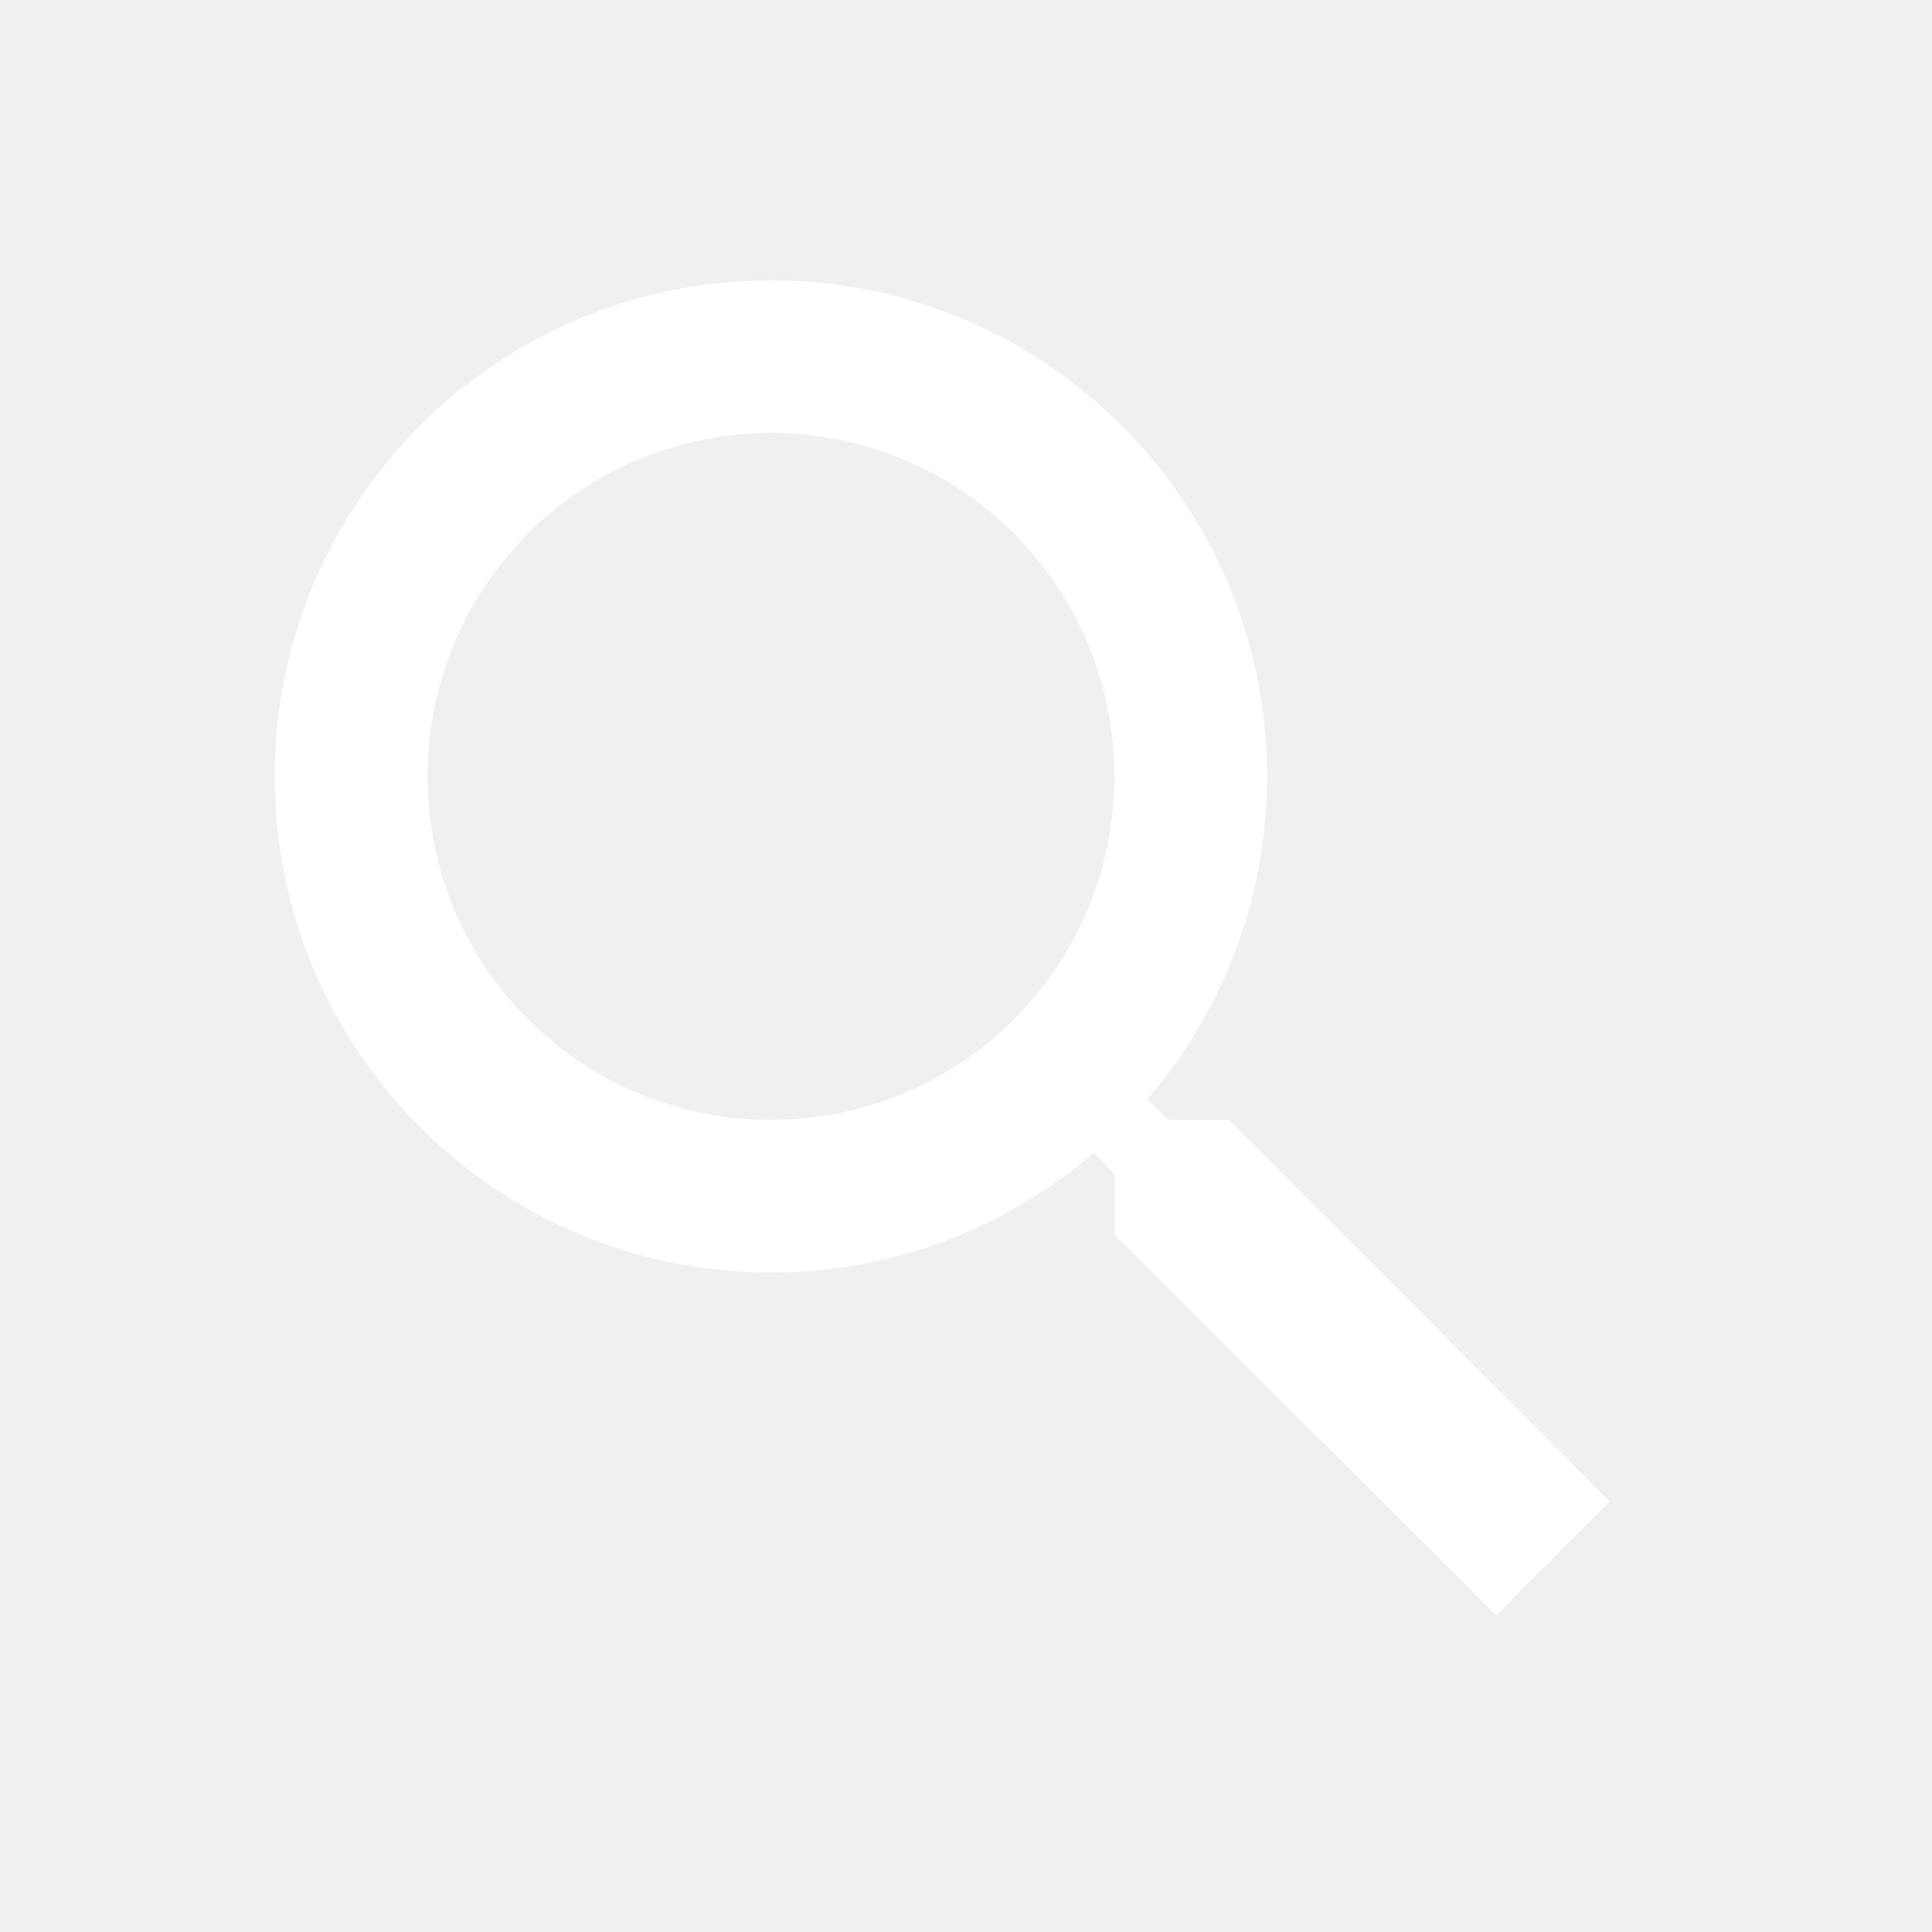
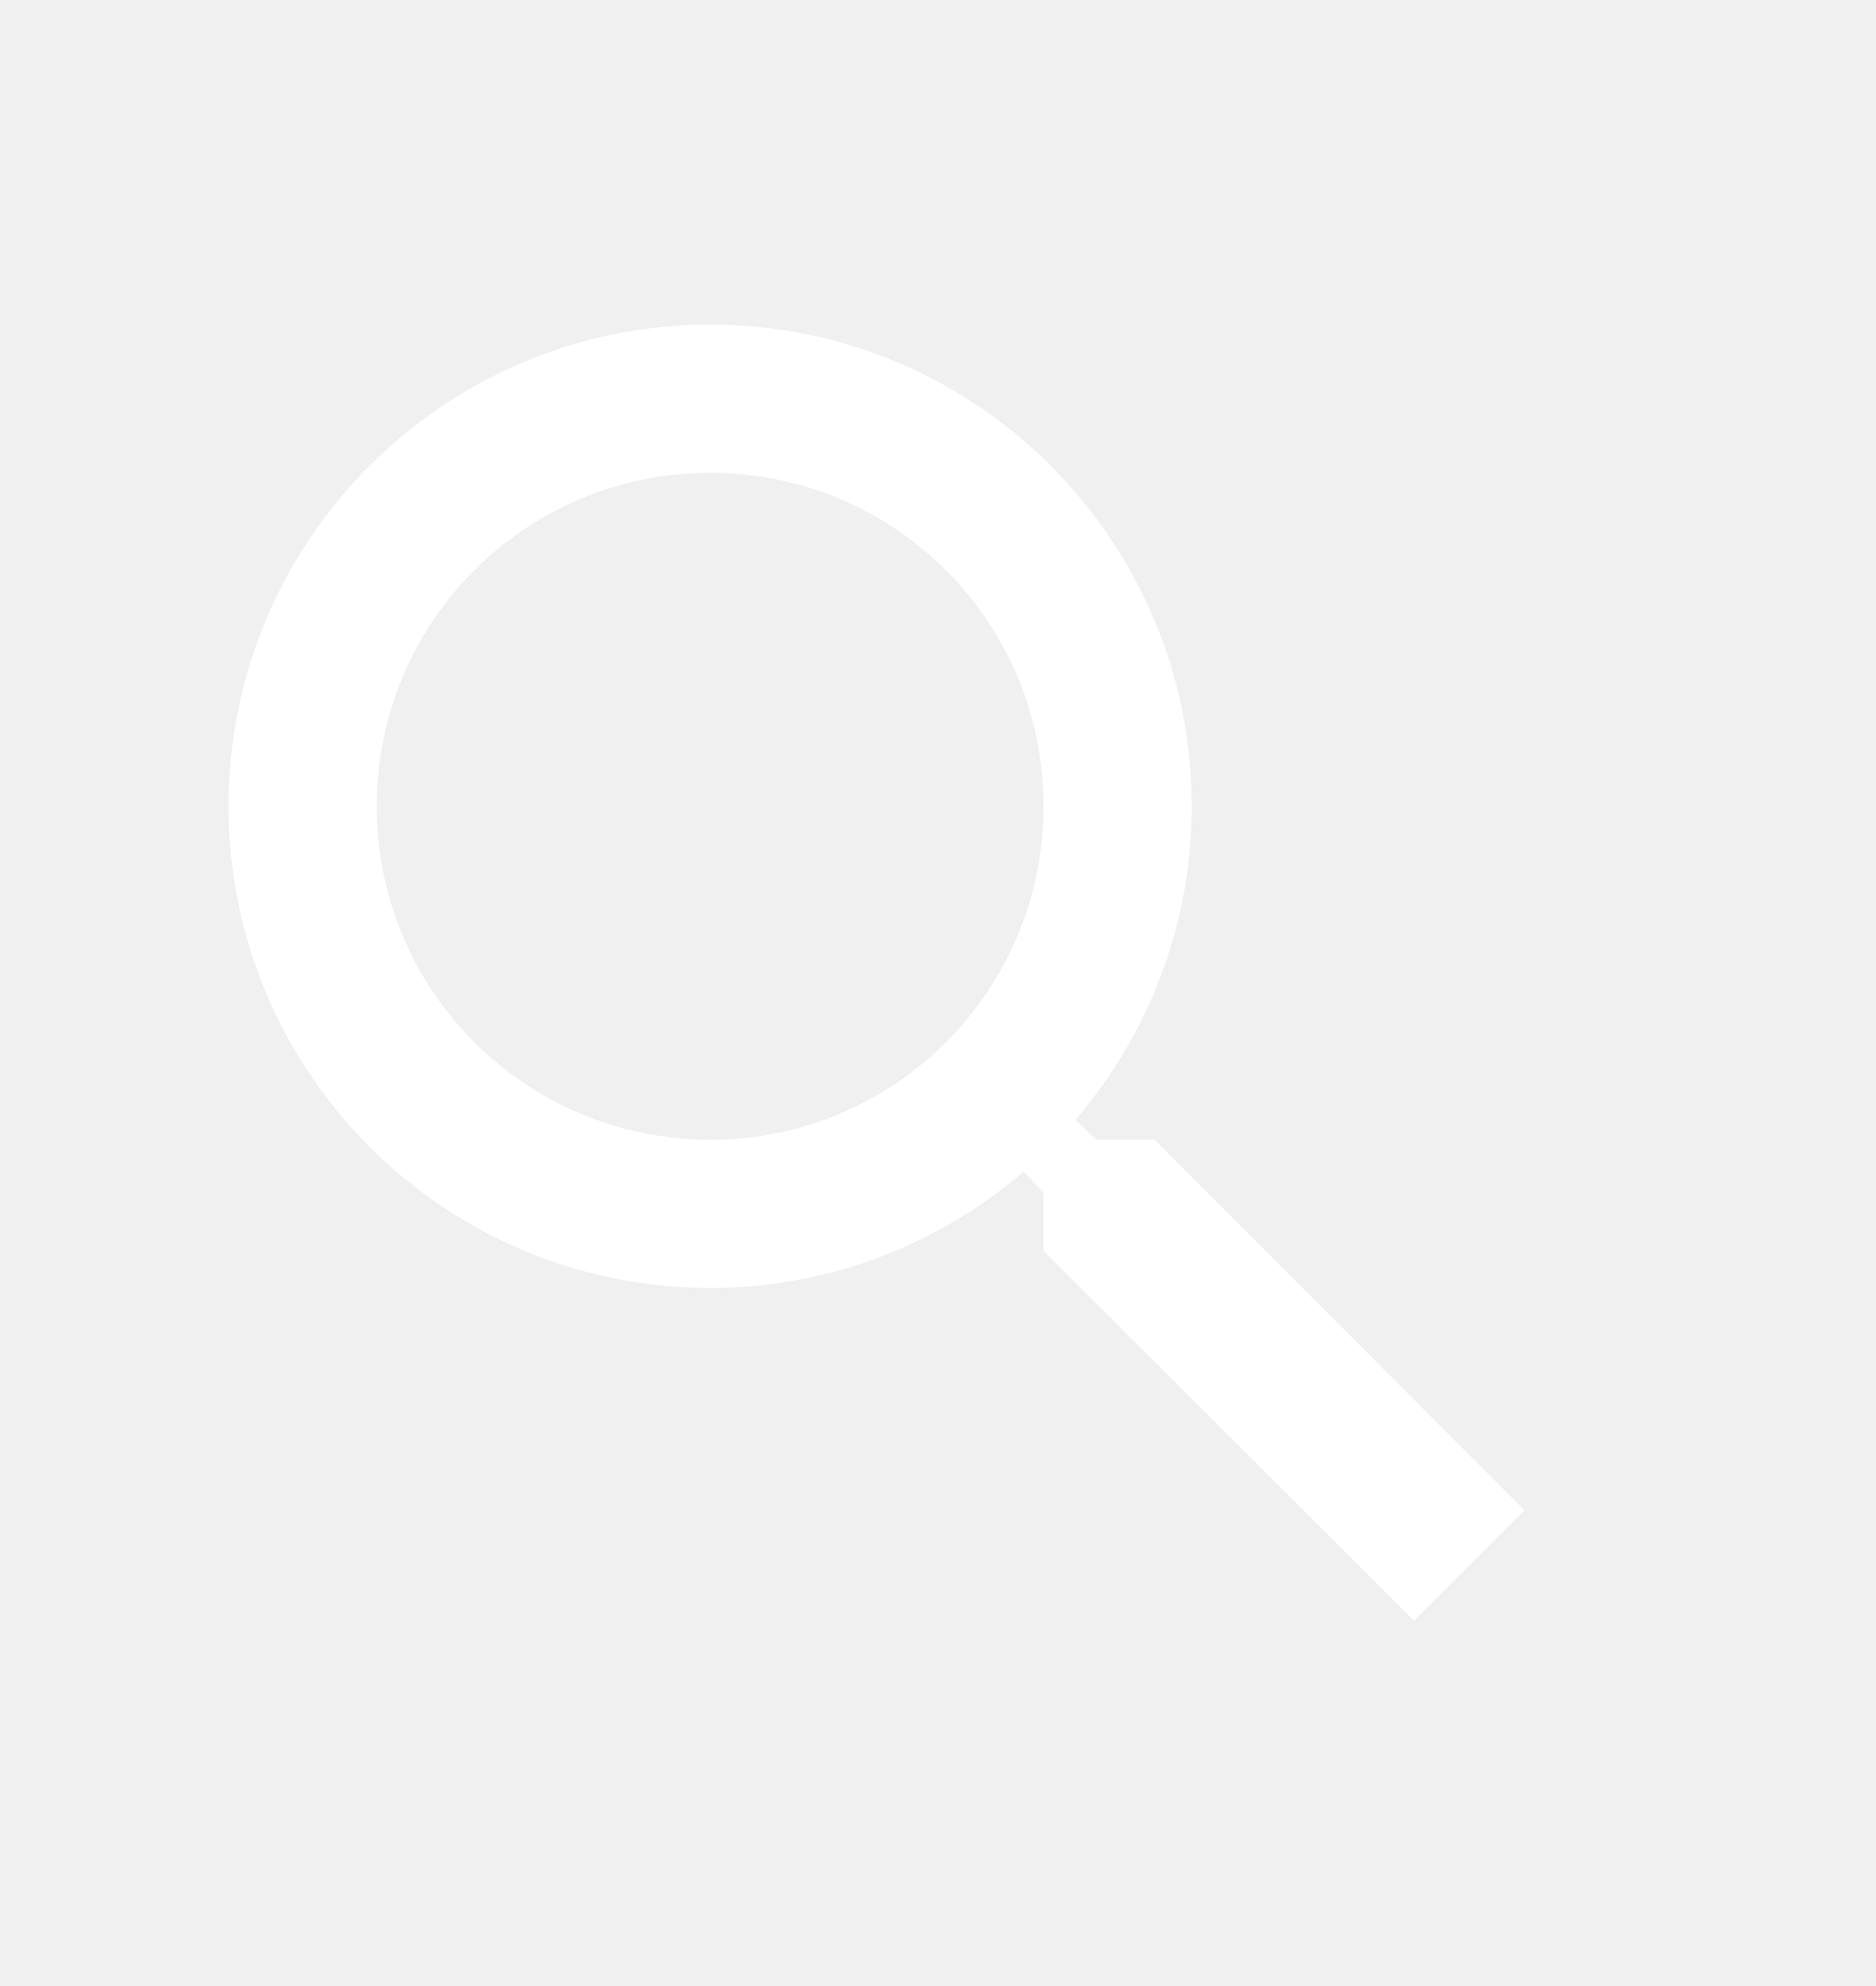
- <svg xmlns="http://www.w3.org/2000/svg" width="17" height="17" viewBox="0 0 17 17" fill="none">
-   <path d="M10.813 9.854H10.283L10.095 9.673C10.753 8.907 11.149 7.913 11.149 6.832C11.149 4.421 9.195 2.467 6.784 2.467C4.373 2.467 2.418 4.421 2.418 6.832C2.418 9.243 4.373 11.197 6.784 11.197C7.865 11.197 8.859 10.801 9.625 10.143L9.806 10.331V10.862L13.164 14.213L14.165 13.212L10.813 9.854V9.854ZM6.784 9.854C5.112 9.854 3.762 8.504 3.762 6.832C3.762 5.16 5.112 3.81 6.784 3.81C8.456 3.81 9.806 5.16 9.806 6.832C9.806 8.504 8.456 9.854 6.784 9.854Z" fill="white" />
+ <svg xmlns="http://www.w3.org/2000/svg" width="17" height="18" viewBox="0 0 17 18" fill="none">
+   <path d="M10.467 10.33H9.937L9.749 10.149C10.407 9.383 10.803 8.389 10.803 7.308C10.803 4.897 8.849 2.942 6.438 2.942C4.027 2.942 2.072 4.897 2.072 7.308C2.072 9.719 4.027 11.673 6.438 11.673C7.519 11.673 8.513 11.277 9.279 10.619L9.46 10.807V11.337L12.818 14.689L13.819 13.688L10.467 10.33V10.33ZM6.438 10.33C4.765 10.33 3.415 8.98 3.415 7.308C3.415 5.635 4.765 4.285 6.438 4.285C8.11 4.285 9.46 5.635 9.46 7.308C9.46 8.98 8.11 10.33 6.438 10.33Z" fill="white" />
</svg>
